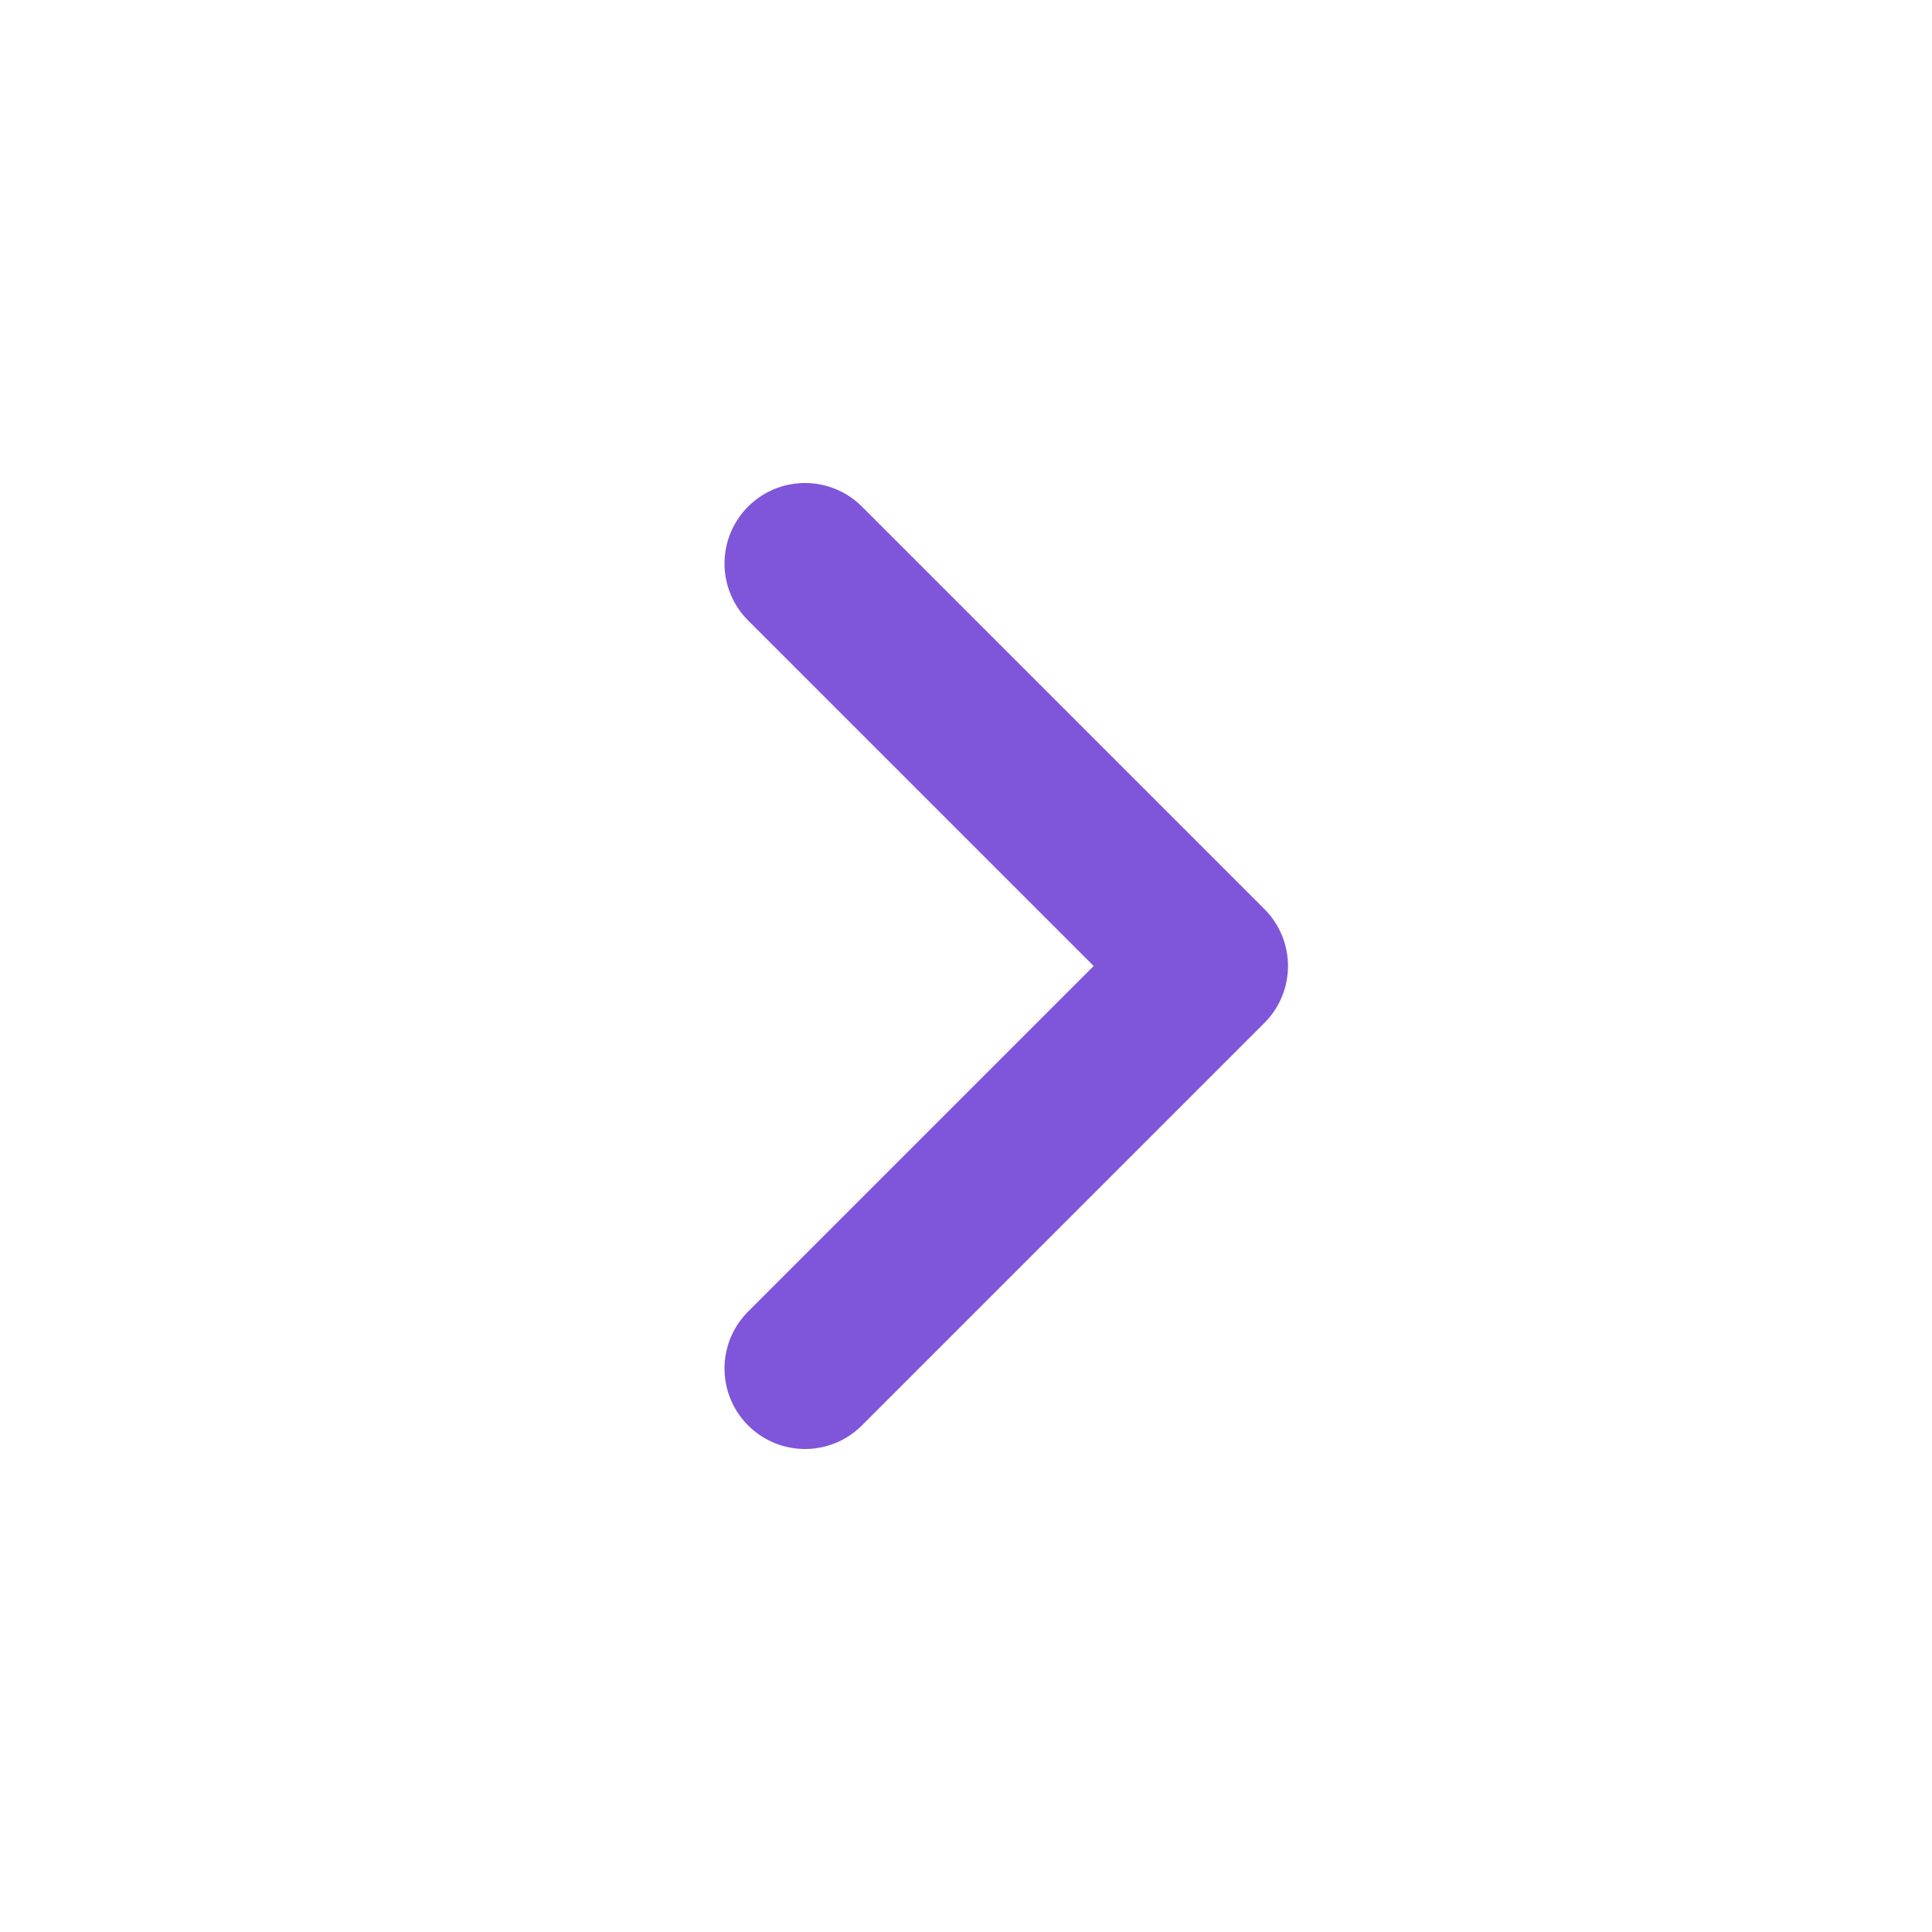
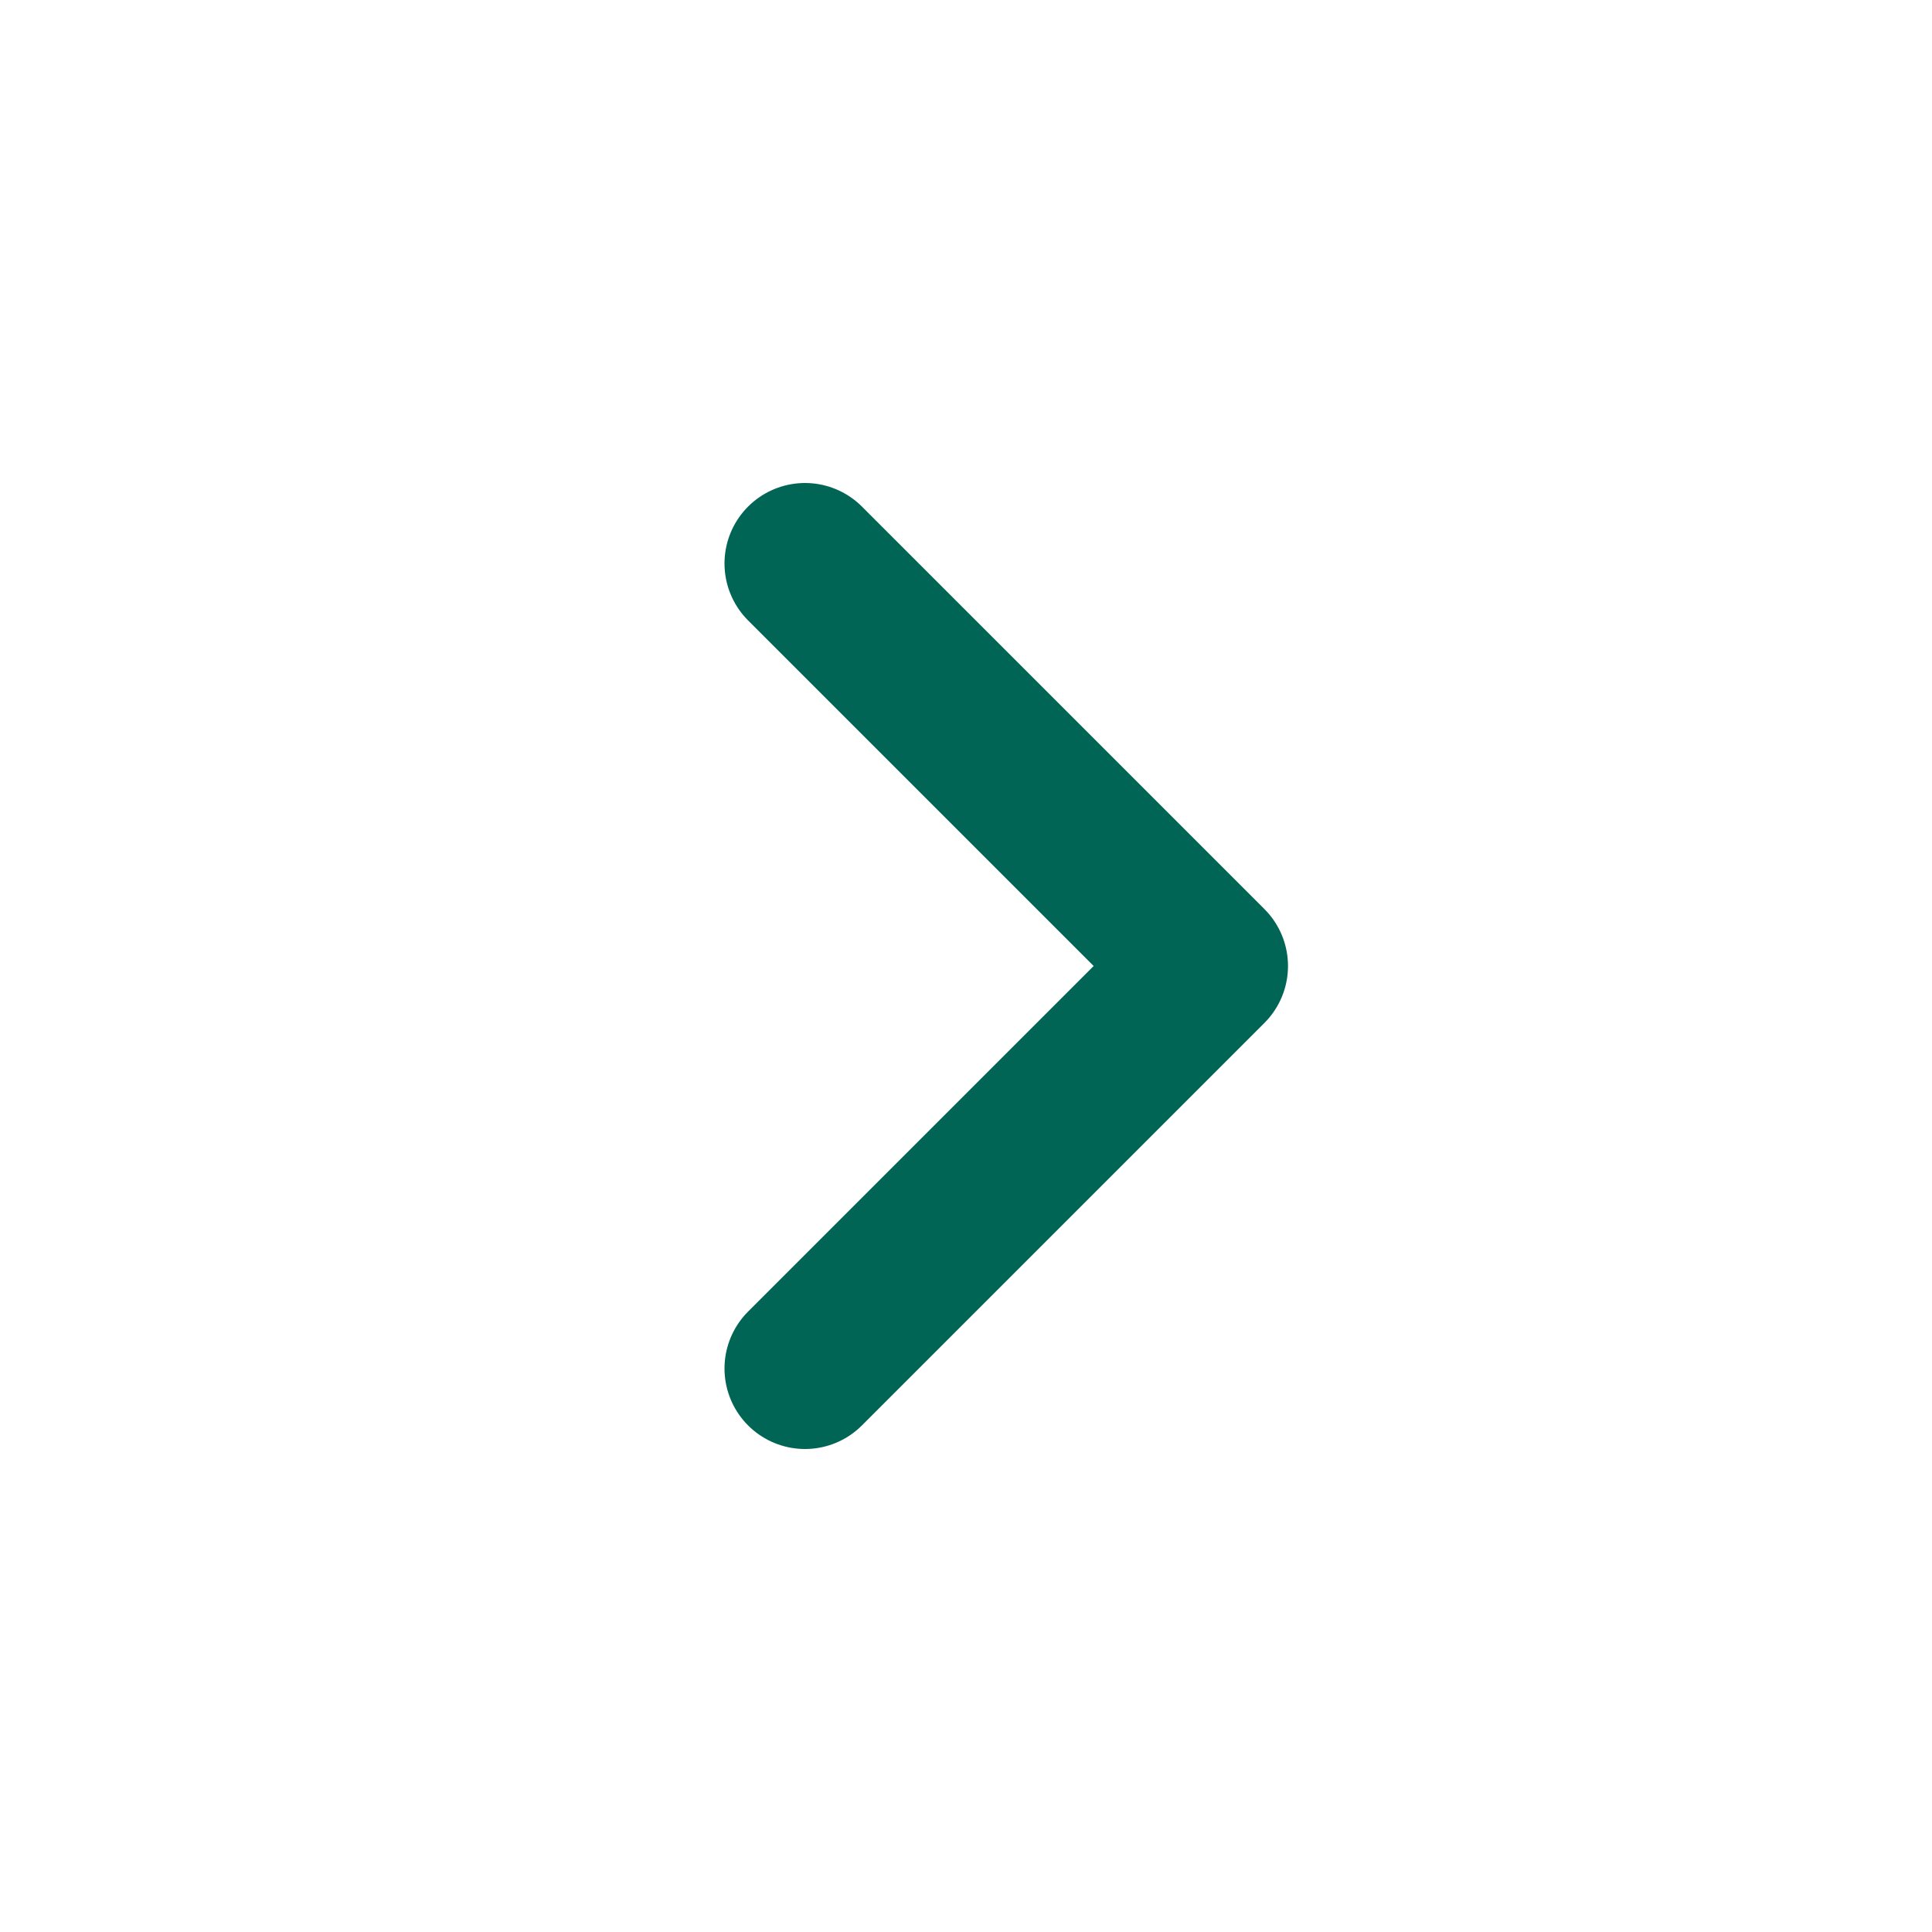
<svg xmlns="http://www.w3.org/2000/svg" width="24" height="24" viewBox="0 0 24 24" fill="none">
-   <path d="M10 17L15 12L10 7" stroke="#7F56D9" stroke-width="2" stroke-linecap="round" stroke-linejoin="round" />
+   <path d="M10 17L15 12L10 7" stroke="#006555" stroke-width="2" stroke-linecap="round" stroke-linejoin="round" />
</svg>
